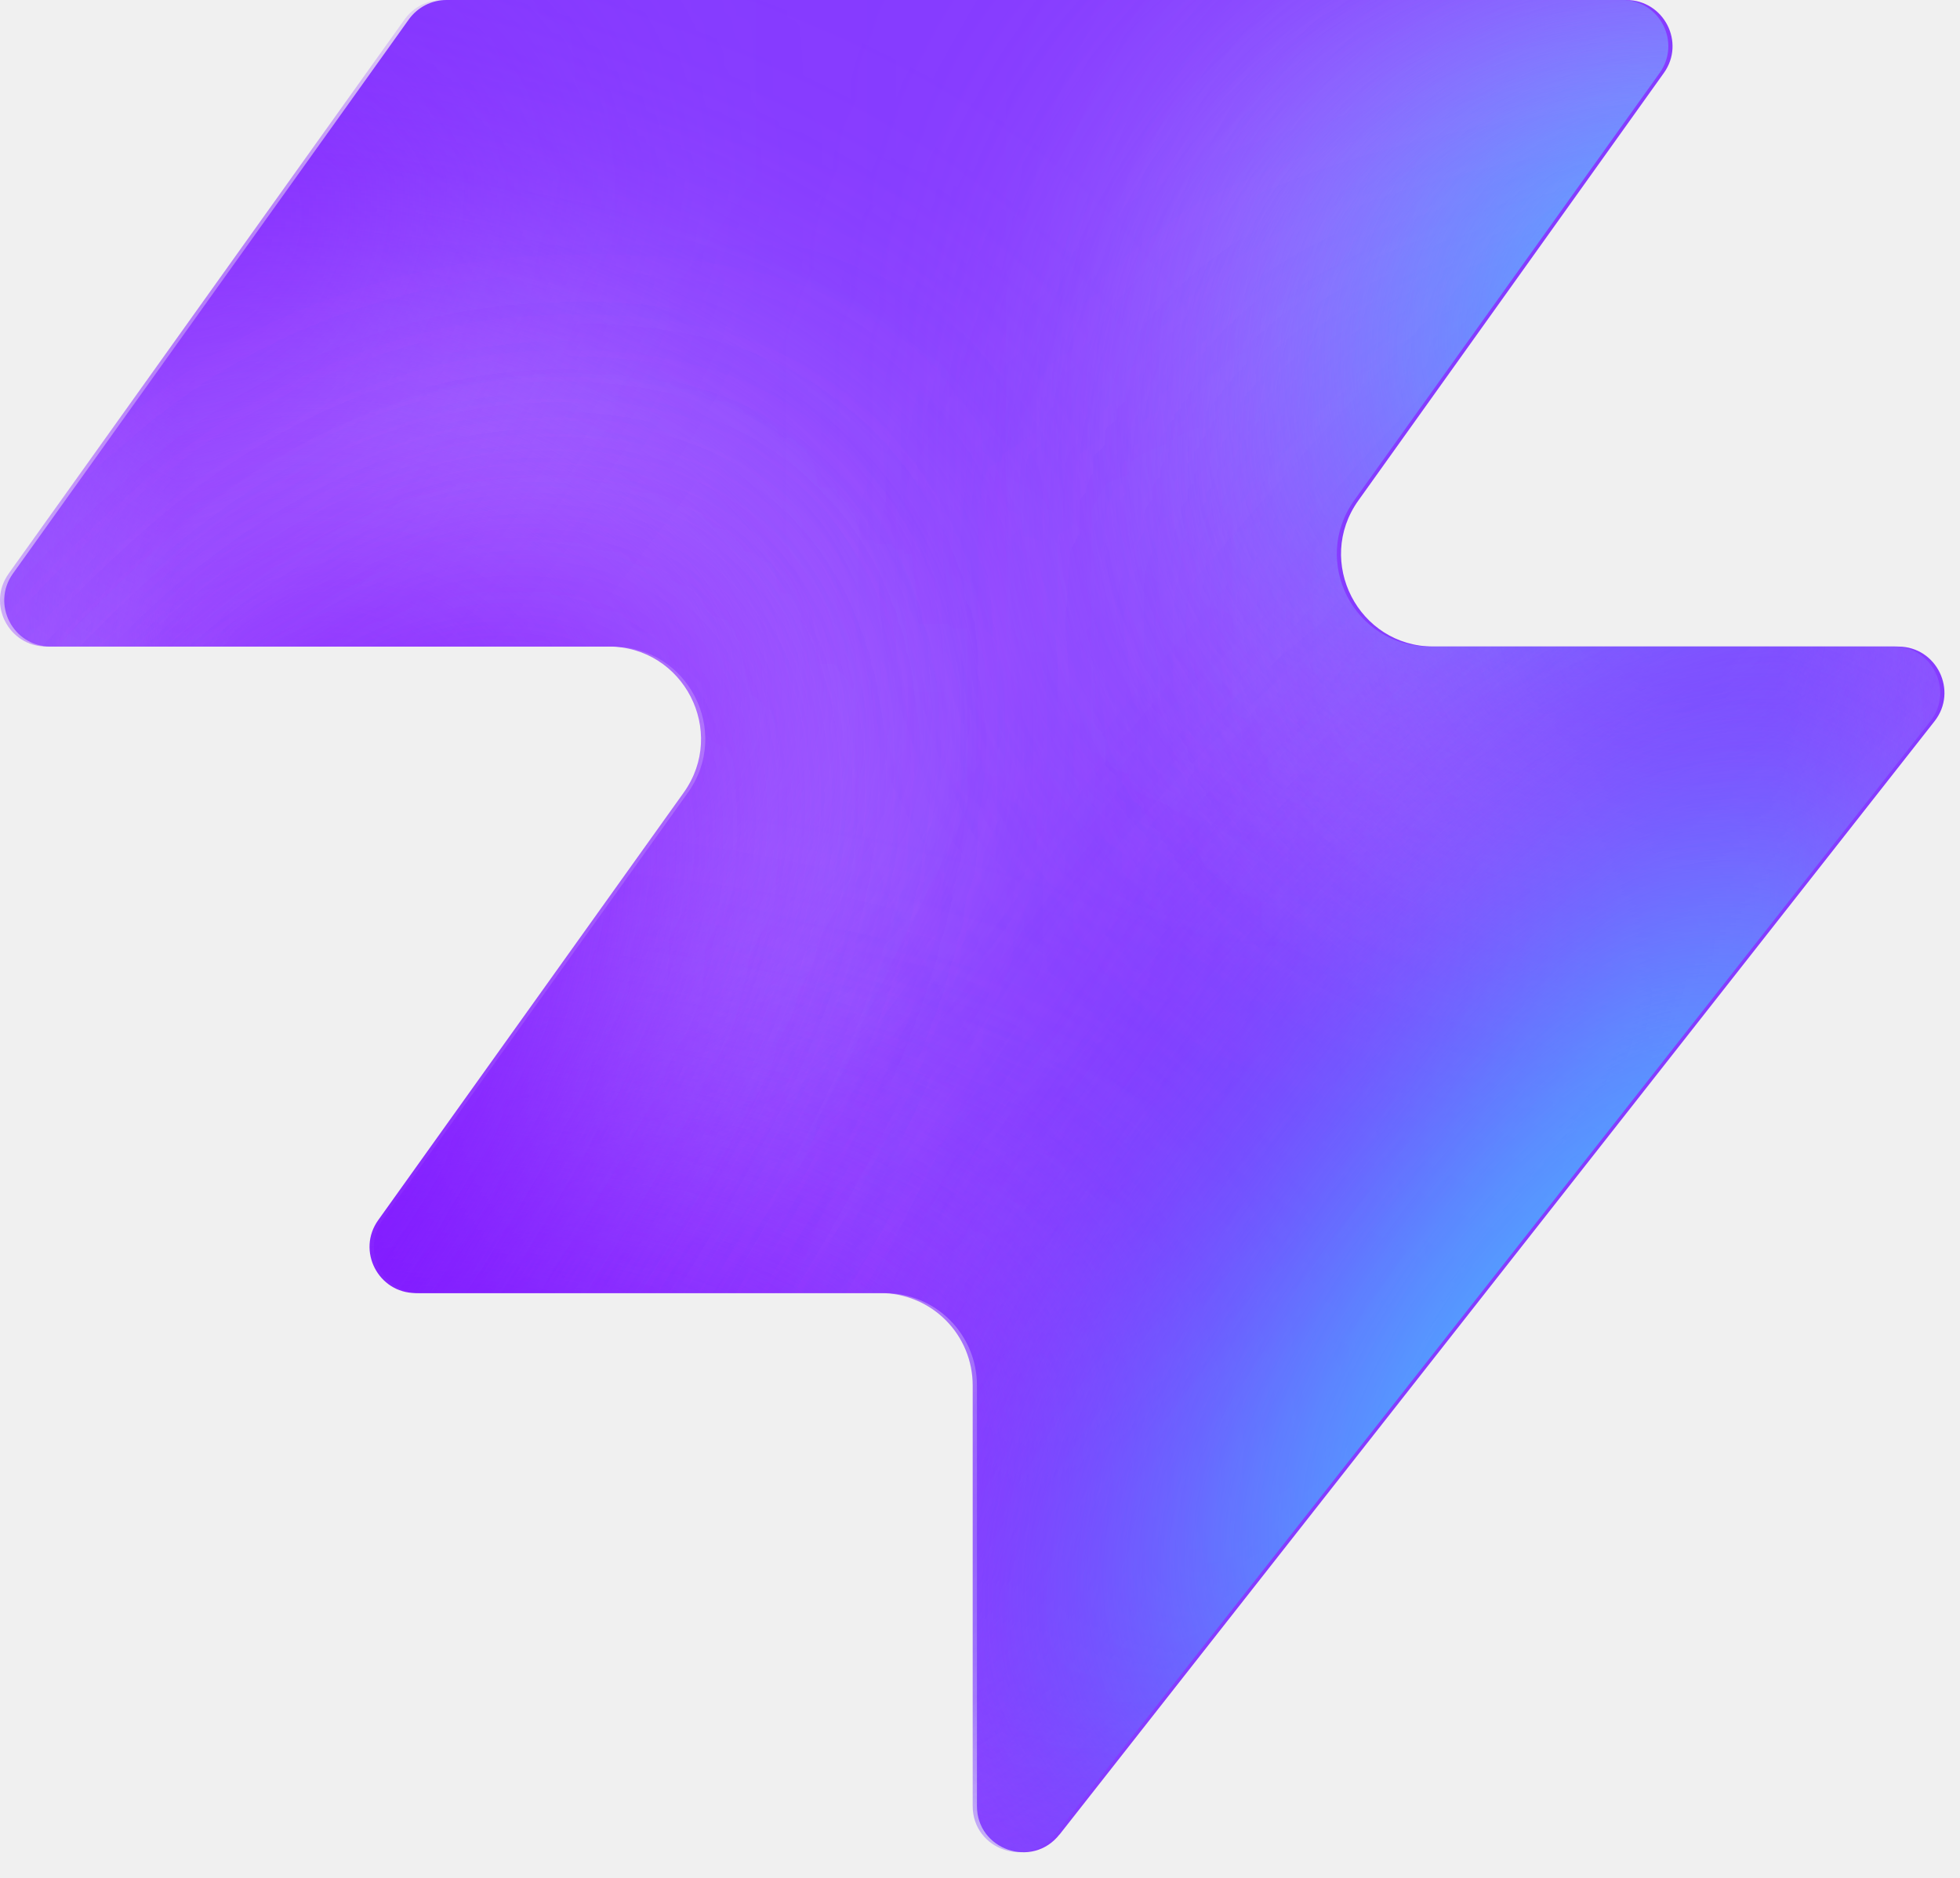
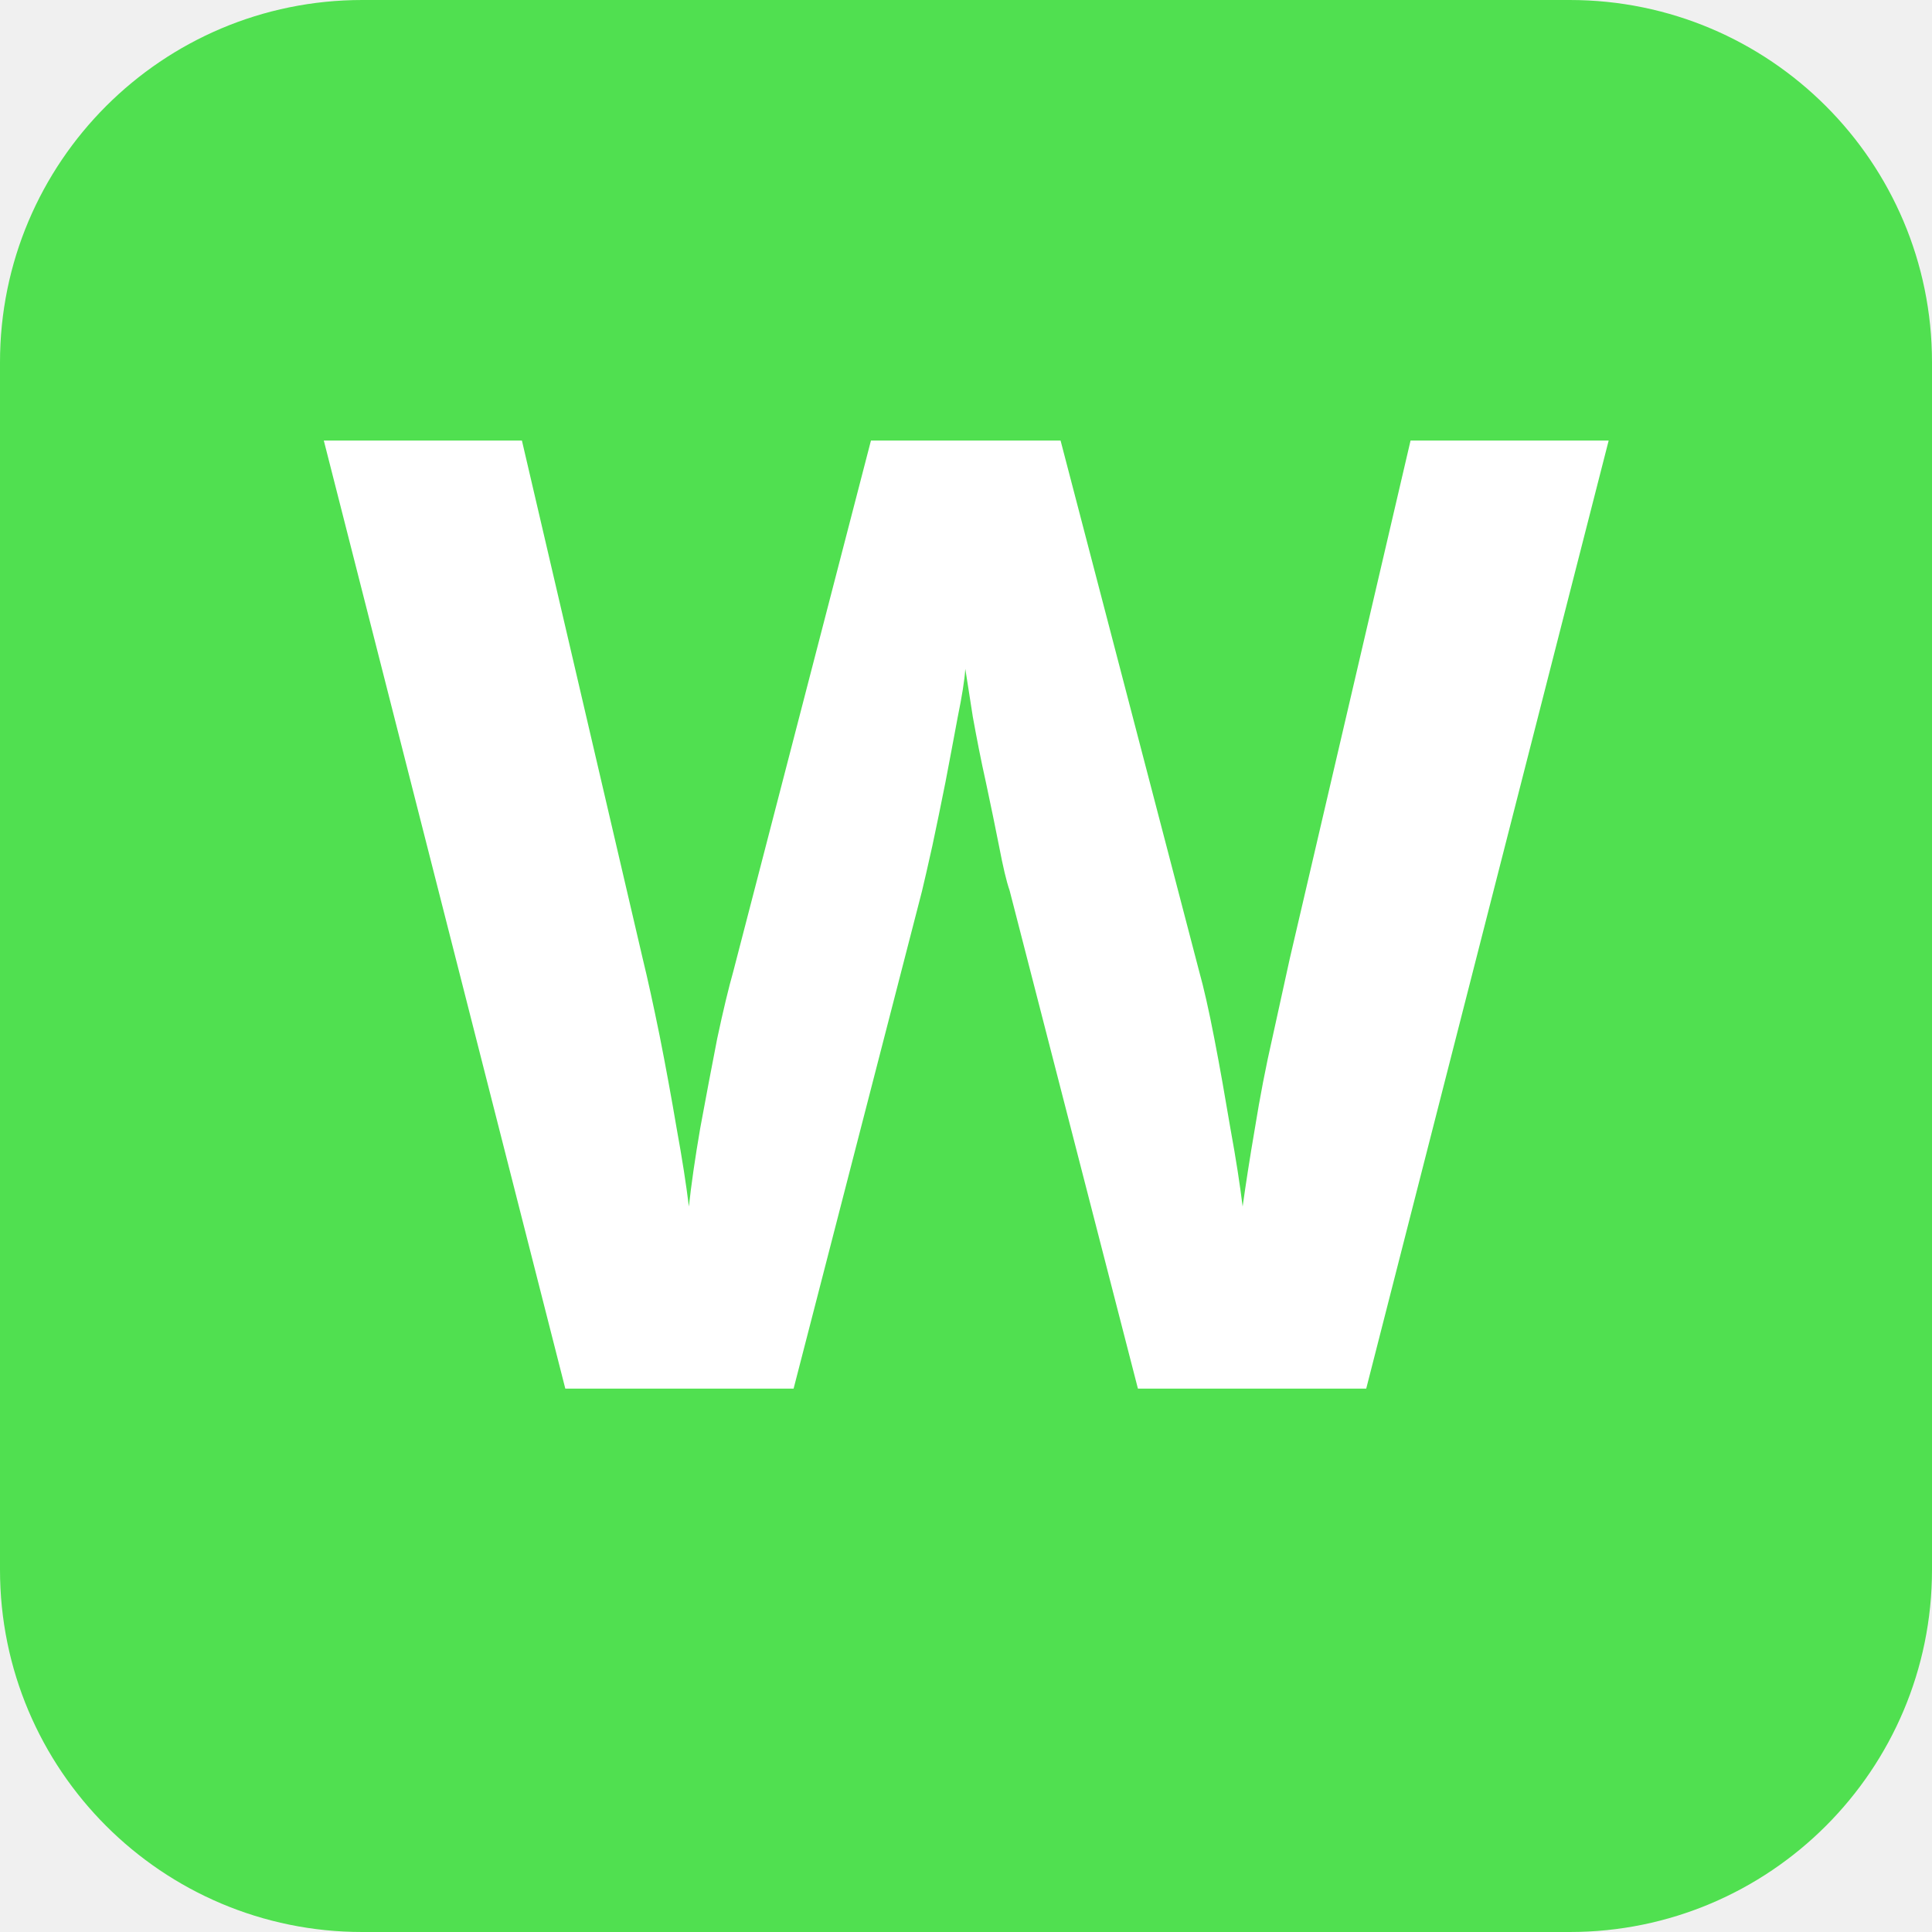
- <svg xmlns="http://www.w3.org/2000/svg" width="48" height="46" fill="none" viewBox="0 0 48 46">
-   <path fill="#863bff" d="M25.946 44.938c-.664.845-2.021.375-2.021-.698V33.937a2.26 2.26 0 0 0-2.262-2.262H10.287c-.92 0-1.456-1.04-.92-1.788l7.48-10.471c1.07-1.497 0-3.578-1.842-3.578H1.237c-.92 0-1.456-1.04-.92-1.788L10.013.474c.214-.297.556-.474.92-.474h28.894c.92 0 1.456 1.04.92 1.788l-7.48 10.471c-1.07 1.498 0 3.579 1.842 3.579h11.377c.943 0 1.473 1.088.89 1.83L25.947 44.94z" style="fill:#863bff;fill:color(display-p3 .525 .23 1);fill-opacity:1" />
-   <mask id="a" width="48" height="46" x="0" y="0" maskUnits="userSpaceOnUse" style="mask-type:alpha">
-     <path fill="#000" d="M25.842 44.938c-.664.844-2.021.375-2.021-.698V33.937a2.26 2.26 0 0 0-2.262-2.262H10.183c-.92 0-1.456-1.04-.92-1.788l7.48-10.471c1.07-1.498 0-3.579-1.842-3.579H1.133c-.92 0-1.456-1.04-.92-1.787L9.91.473c.214-.297.556-.474.92-.474h28.894c.92 0 1.456 1.04.92 1.788l-7.48 10.471c-1.07 1.498 0 3.578 1.842 3.578h11.377c.943 0 1.473 1.088.89 1.832L25.843 44.94z" style="fill:#000;fill-opacity:1" />
-   </mask>
-   <g mask="url(#a)">
-     <g filter="url(#b)">
-       <ellipse cx="5.508" cy="14.704" fill="#ede6ff" rx="5.508" ry="14.704" style="fill:#ede6ff;fill:color(display-p3 .927 .903 1);fill-opacity:1" transform="matrix(.00324 1 1 -.00324 -4.47 31.516)" />
-     </g>
-     <g filter="url(#c)">
-       <ellipse cx="10.399" cy="29.851" fill="#ede6ff" rx="10.399" ry="29.851" style="fill:#ede6ff;fill:color(display-p3 .927 .903 1);fill-opacity:1" transform="matrix(.00324 1 1 -.00324 -39.328 7.883)" />
-     </g>
-     <g filter="url(#d)">
-       <ellipse cx="5.508" cy="30.487" fill="#7e14ff" rx="5.508" ry="30.487" style="fill:#7e14ff;fill:color(display-p3 .492 .077 1);fill-opacity:1" transform="rotate(89.814 -25.913 -14.639)scale(1 -1)" />
-     </g>
-     <g filter="url(#e)">
-       <ellipse cx="5.508" cy="30.599" fill="#7e14ff" rx="5.508" ry="30.599" style="fill:#7e14ff;fill:color(display-p3 .492 .077 1);fill-opacity:1" transform="rotate(89.814 -32.644 -3.334)scale(1 -1)" />
-     </g>
-     <g filter="url(#f)">
-       <ellipse cx="5.508" cy="30.599" fill="#7e14ff" rx="5.508" ry="30.599" style="fill:#7e14ff;fill:color(display-p3 .492 .077 1);fill-opacity:1" transform="matrix(.00324 1 1 -.00324 -34.34 30.47)" />
-     </g>
-     <g filter="url(#g)">
-       <ellipse cx="14.072" cy="22.078" fill="#ede6ff" rx="14.072" ry="22.078" style="fill:#ede6ff;fill:color(display-p3 .927 .903 1);fill-opacity:1" transform="rotate(93.35 24.506 48.493)scale(-1 1)" />
-     </g>
-     <g filter="url(#h)">
-       <ellipse cx="3.47" cy="21.501" fill="#7e14ff" rx="3.47" ry="21.501" style="fill:#7e14ff;fill:color(display-p3 .492 .077 1);fill-opacity:1" transform="rotate(89.009 28.708 47.59)scale(-1 1)" />
-     </g>
-     <g filter="url(#i)">
-       <ellipse cx="3.47" cy="21.501" fill="#7e14ff" rx="3.47" ry="21.501" style="fill:#7e14ff;fill:color(display-p3 .492 .077 1);fill-opacity:1" transform="rotate(89.009 28.708 47.59)scale(-1 1)" />
-     </g>
-     <g filter="url(#j)">
-       <ellipse cx=".387" cy="8.972" fill="#7e14ff" rx="4.407" ry="29.108" style="fill:#7e14ff;fill:color(display-p3 .492 .077 1);fill-opacity:1" transform="rotate(39.51 .387 8.972)" />
-     </g>
-     <g filter="url(#k)">
-       <ellipse cx="47.523" cy="-6.092" fill="#7e14ff" rx="4.407" ry="29.108" style="fill:#7e14ff;fill:color(display-p3 .492 .077 1);fill-opacity:1" transform="rotate(37.892 47.523 -6.092)" />
-     </g>
-     <g filter="url(#l)">
-       <ellipse cx="41.412" cy="6.333" fill="#47bfff" rx="5.971" ry="9.665" style="fill:#47bfff;fill:color(display-p3 .28 .748 1);fill-opacity:1" transform="rotate(37.892 41.412 6.333)" />
-     </g>
-     <g filter="url(#m)">
-       <ellipse cx="-1.879" cy="38.332" fill="#7e14ff" rx="4.407" ry="29.108" style="fill:#7e14ff;fill:color(display-p3 .492 .077 1);fill-opacity:1" transform="rotate(37.892 -1.88 38.332)" />
-     </g>
-     <g filter="url(#n)">
-       <ellipse cx="-1.879" cy="38.332" fill="#7e14ff" rx="4.407" ry="29.108" style="fill:#7e14ff;fill:color(display-p3 .492 .077 1);fill-opacity:1" transform="rotate(37.892 -1.88 38.332)" />
-     </g>
-     <g filter="url(#o)">
-       <ellipse cx="35.651" cy="29.907" fill="#7e14ff" rx="4.407" ry="29.108" style="fill:#7e14ff;fill:color(display-p3 .492 .077 1);fill-opacity:1" transform="rotate(37.892 35.651 29.907)" />
-     </g>
-     <g filter="url(#p)">
-       <ellipse cx="38.418" cy="32.4" fill="#47bfff" rx="5.971" ry="15.297" style="fill:#47bfff;fill:color(display-p3 .28 .748 1);fill-opacity:1" transform="rotate(37.892 38.418 32.4)" />
-     </g>
-   </g>
-   <defs>
-     <filter id="b" width="60.045" height="41.654" x="-19.77" y="16.149" color-interpolation-filters="sRGB" filterUnits="userSpaceOnUse">
-       <feFlood flood-opacity="0" result="BackgroundImageFix" />
-       <feBlend in="SourceGraphic" in2="BackgroundImageFix" result="shape" />
-       <feGaussianBlur result="effect1_foregroundBlur_2002_17158" stdDeviation="7.659" />
-     </filter>
-     <filter id="c" width="90.34" height="51.437" x="-54.613" y="-7.533" color-interpolation-filters="sRGB" filterUnits="userSpaceOnUse">
-       <feFlood flood-opacity="0" result="BackgroundImageFix" />
-       <feBlend in="SourceGraphic" in2="BackgroundImageFix" result="shape" />
-       <feGaussianBlur result="effect1_foregroundBlur_2002_17158" stdDeviation="7.659" />
-     </filter>
-     <filter id="d" width="79.355" height="29.4" x="-49.64" y="2.03" color-interpolation-filters="sRGB" filterUnits="userSpaceOnUse">
-       <feFlood flood-opacity="0" result="BackgroundImageFix" />
-       <feBlend in="SourceGraphic" in2="BackgroundImageFix" result="shape" />
-       <feGaussianBlur result="effect1_foregroundBlur_2002_17158" stdDeviation="4.596" />
-     </filter>
-     <filter id="e" width="79.579" height="29.4" x="-45.045" y="20.029" color-interpolation-filters="sRGB" filterUnits="userSpaceOnUse">
-       <feFlood flood-opacity="0" result="BackgroundImageFix" />
-       <feBlend in="SourceGraphic" in2="BackgroundImageFix" result="shape" />
-       <feGaussianBlur result="effect1_foregroundBlur_2002_17158" stdDeviation="4.596" />
-     </filter>
-     <filter id="f" width="79.579" height="29.4" x="-43.513" y="21.178" color-interpolation-filters="sRGB" filterUnits="userSpaceOnUse">
-       <feFlood flood-opacity="0" result="BackgroundImageFix" />
-       <feBlend in="SourceGraphic" in2="BackgroundImageFix" result="shape" />
-       <feGaussianBlur result="effect1_foregroundBlur_2002_17158" stdDeviation="4.596" />
-     </filter>
-     <filter id="g" width="74.749" height="58.852" x="15.756" y="-17.901" color-interpolation-filters="sRGB" filterUnits="userSpaceOnUse">
-       <feFlood flood-opacity="0" result="BackgroundImageFix" />
-       <feBlend in="SourceGraphic" in2="BackgroundImageFix" result="shape" />
-       <feGaussianBlur result="effect1_foregroundBlur_2002_17158" stdDeviation="7.659" />
-     </filter>
-     <filter id="h" width="61.377" height="25.362" x="23.548" y="2.284" color-interpolation-filters="sRGB" filterUnits="userSpaceOnUse">
-       <feFlood flood-opacity="0" result="BackgroundImageFix" />
-       <feBlend in="SourceGraphic" in2="BackgroundImageFix" result="shape" />
-       <feGaussianBlur result="effect1_foregroundBlur_2002_17158" stdDeviation="4.596" />
-     </filter>
-     <filter id="i" width="61.377" height="25.362" x="23.548" y="2.284" color-interpolation-filters="sRGB" filterUnits="userSpaceOnUse">
-       <feFlood flood-opacity="0" result="BackgroundImageFix" />
-       <feBlend in="SourceGraphic" in2="BackgroundImageFix" result="shape" />
-       <feGaussianBlur result="effect1_foregroundBlur_2002_17158" stdDeviation="4.596" />
-     </filter>
-     <filter id="j" width="56.045" height="63.649" x="-27.636" y="-22.853" color-interpolation-filters="sRGB" filterUnits="userSpaceOnUse">
-       <feFlood flood-opacity="0" result="BackgroundImageFix" />
-       <feBlend in="SourceGraphic" in2="BackgroundImageFix" result="shape" />
-       <feGaussianBlur result="effect1_foregroundBlur_2002_17158" stdDeviation="4.596" />
-     </filter>
-     <filter id="k" width="54.814" height="64.646" x="20.116" y="-38.415" color-interpolation-filters="sRGB" filterUnits="userSpaceOnUse">
-       <feFlood flood-opacity="0" result="BackgroundImageFix" />
-       <feBlend in="SourceGraphic" in2="BackgroundImageFix" result="shape" />
-       <feGaussianBlur result="effect1_foregroundBlur_2002_17158" stdDeviation="4.596" />
-     </filter>
-     <filter id="l" width="33.541" height="35.313" x="24.641" y="-11.323" color-interpolation-filters="sRGB" filterUnits="userSpaceOnUse">
-       <feFlood flood-opacity="0" result="BackgroundImageFix" />
-       <feBlend in="SourceGraphic" in2="BackgroundImageFix" result="shape" />
-       <feGaussianBlur result="effect1_foregroundBlur_2002_17158" stdDeviation="4.596" />
-     </filter>
-     <filter id="m" width="54.814" height="64.646" x="-29.286" y="6.009" color-interpolation-filters="sRGB" filterUnits="userSpaceOnUse">
-       <feFlood flood-opacity="0" result="BackgroundImageFix" />
-       <feBlend in="SourceGraphic" in2="BackgroundImageFix" result="shape" />
-       <feGaussianBlur result="effect1_foregroundBlur_2002_17158" stdDeviation="4.596" />
-     </filter>
-     <filter id="n" width="54.814" height="64.646" x="-29.286" y="6.009" color-interpolation-filters="sRGB" filterUnits="userSpaceOnUse">
-       <feFlood flood-opacity="0" result="BackgroundImageFix" />
-       <feBlend in="SourceGraphic" in2="BackgroundImageFix" result="shape" />
-       <feGaussianBlur result="effect1_foregroundBlur_2002_17158" stdDeviation="4.596" />
-     </filter>
-     <filter id="o" width="54.814" height="64.646" x="8.244" y="-2.416" color-interpolation-filters="sRGB" filterUnits="userSpaceOnUse">
-       <feFlood flood-opacity="0" result="BackgroundImageFix" />
-       <feBlend in="SourceGraphic" in2="BackgroundImageFix" result="shape" />
-       <feGaussianBlur result="effect1_foregroundBlur_2002_17158" stdDeviation="4.596" />
-     </filter>
-     <filter id="p" width="39.409" height="43.623" x="18.713" y="10.588" color-interpolation-filters="sRGB" filterUnits="userSpaceOnUse">
-       <feFlood flood-opacity="0" result="BackgroundImageFix" />
-       <feBlend in="SourceGraphic" in2="BackgroundImageFix" result="shape" />
-       <feGaussianBlur result="effect1_foregroundBlur_2002_17158" stdDeviation="4.596" />
-     </filter>
-   </defs>
+ <svg xmlns="http://www.w3.org/2000/svg" viewBox="0 0 32 32" width="32" height="32">
+   <rect width="32" height="32" rx="6" fill="#50E050" />
+   <text x="16" y="23" text-anchor="middle" font-family="'Arial Black', 'Impact', sans-serif" font-size="22" font-weight="900" fill="#ffffff" letter-spacing="-1">W</text>
</svg>
